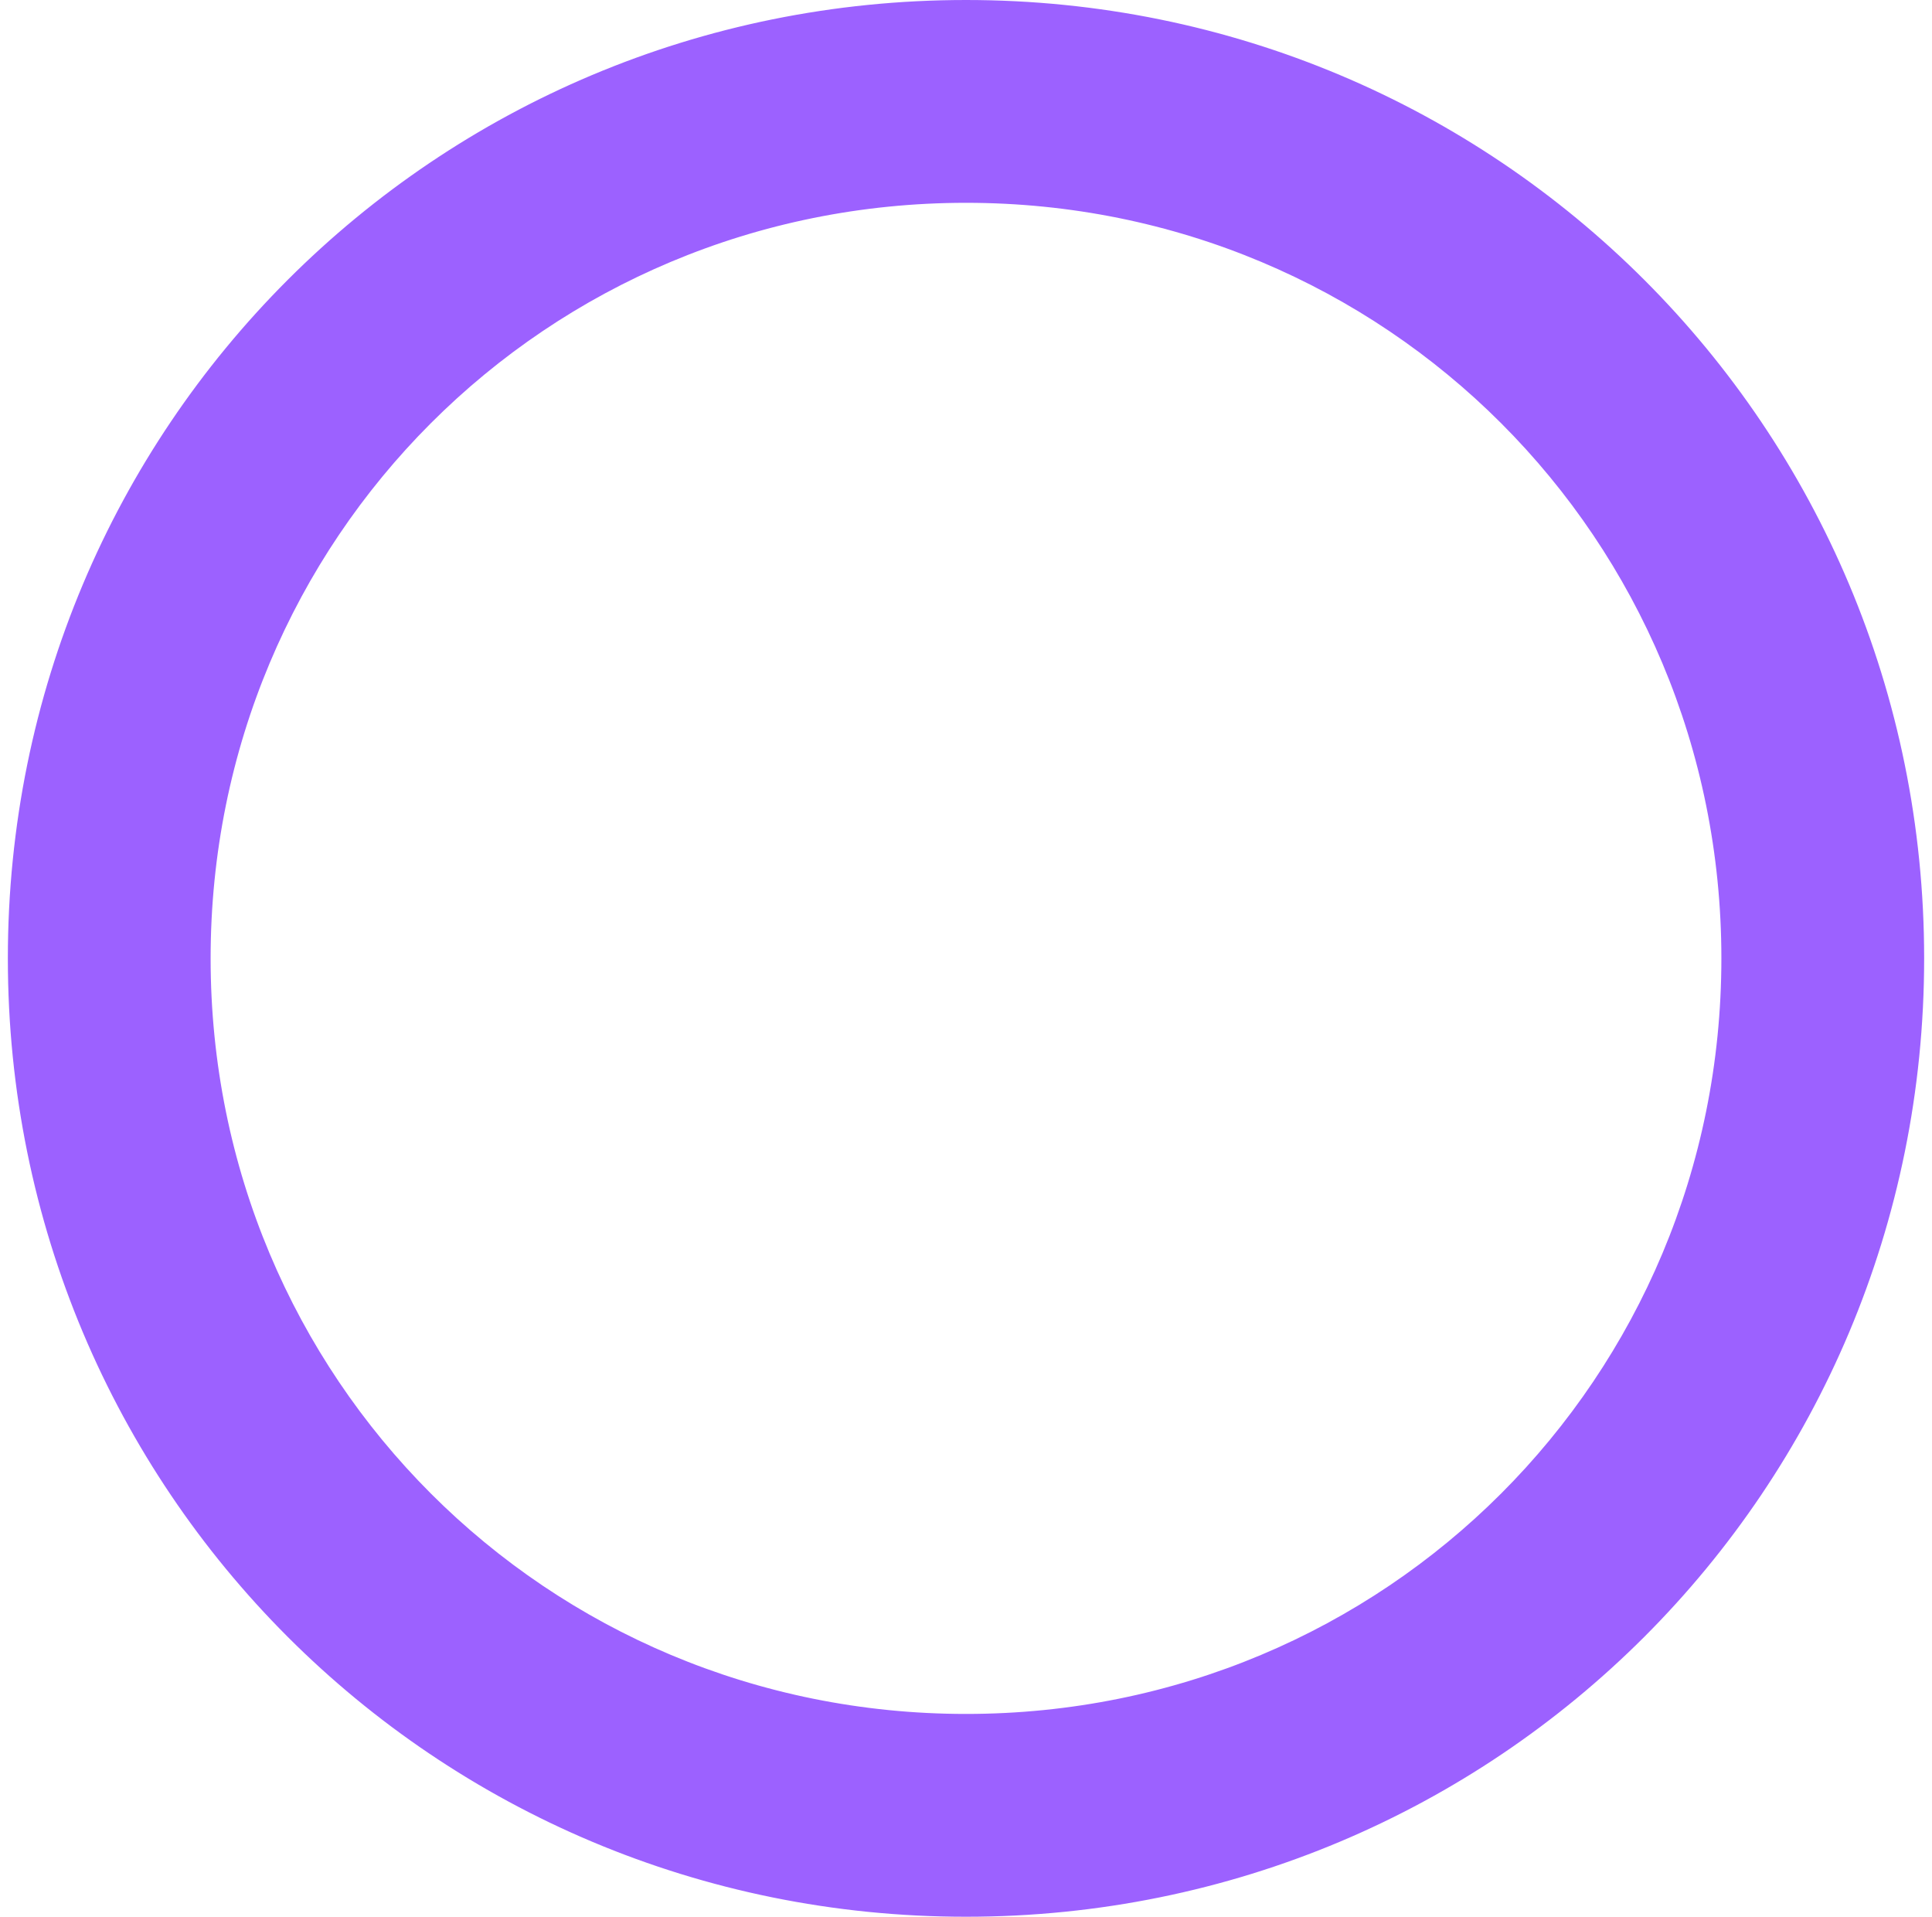
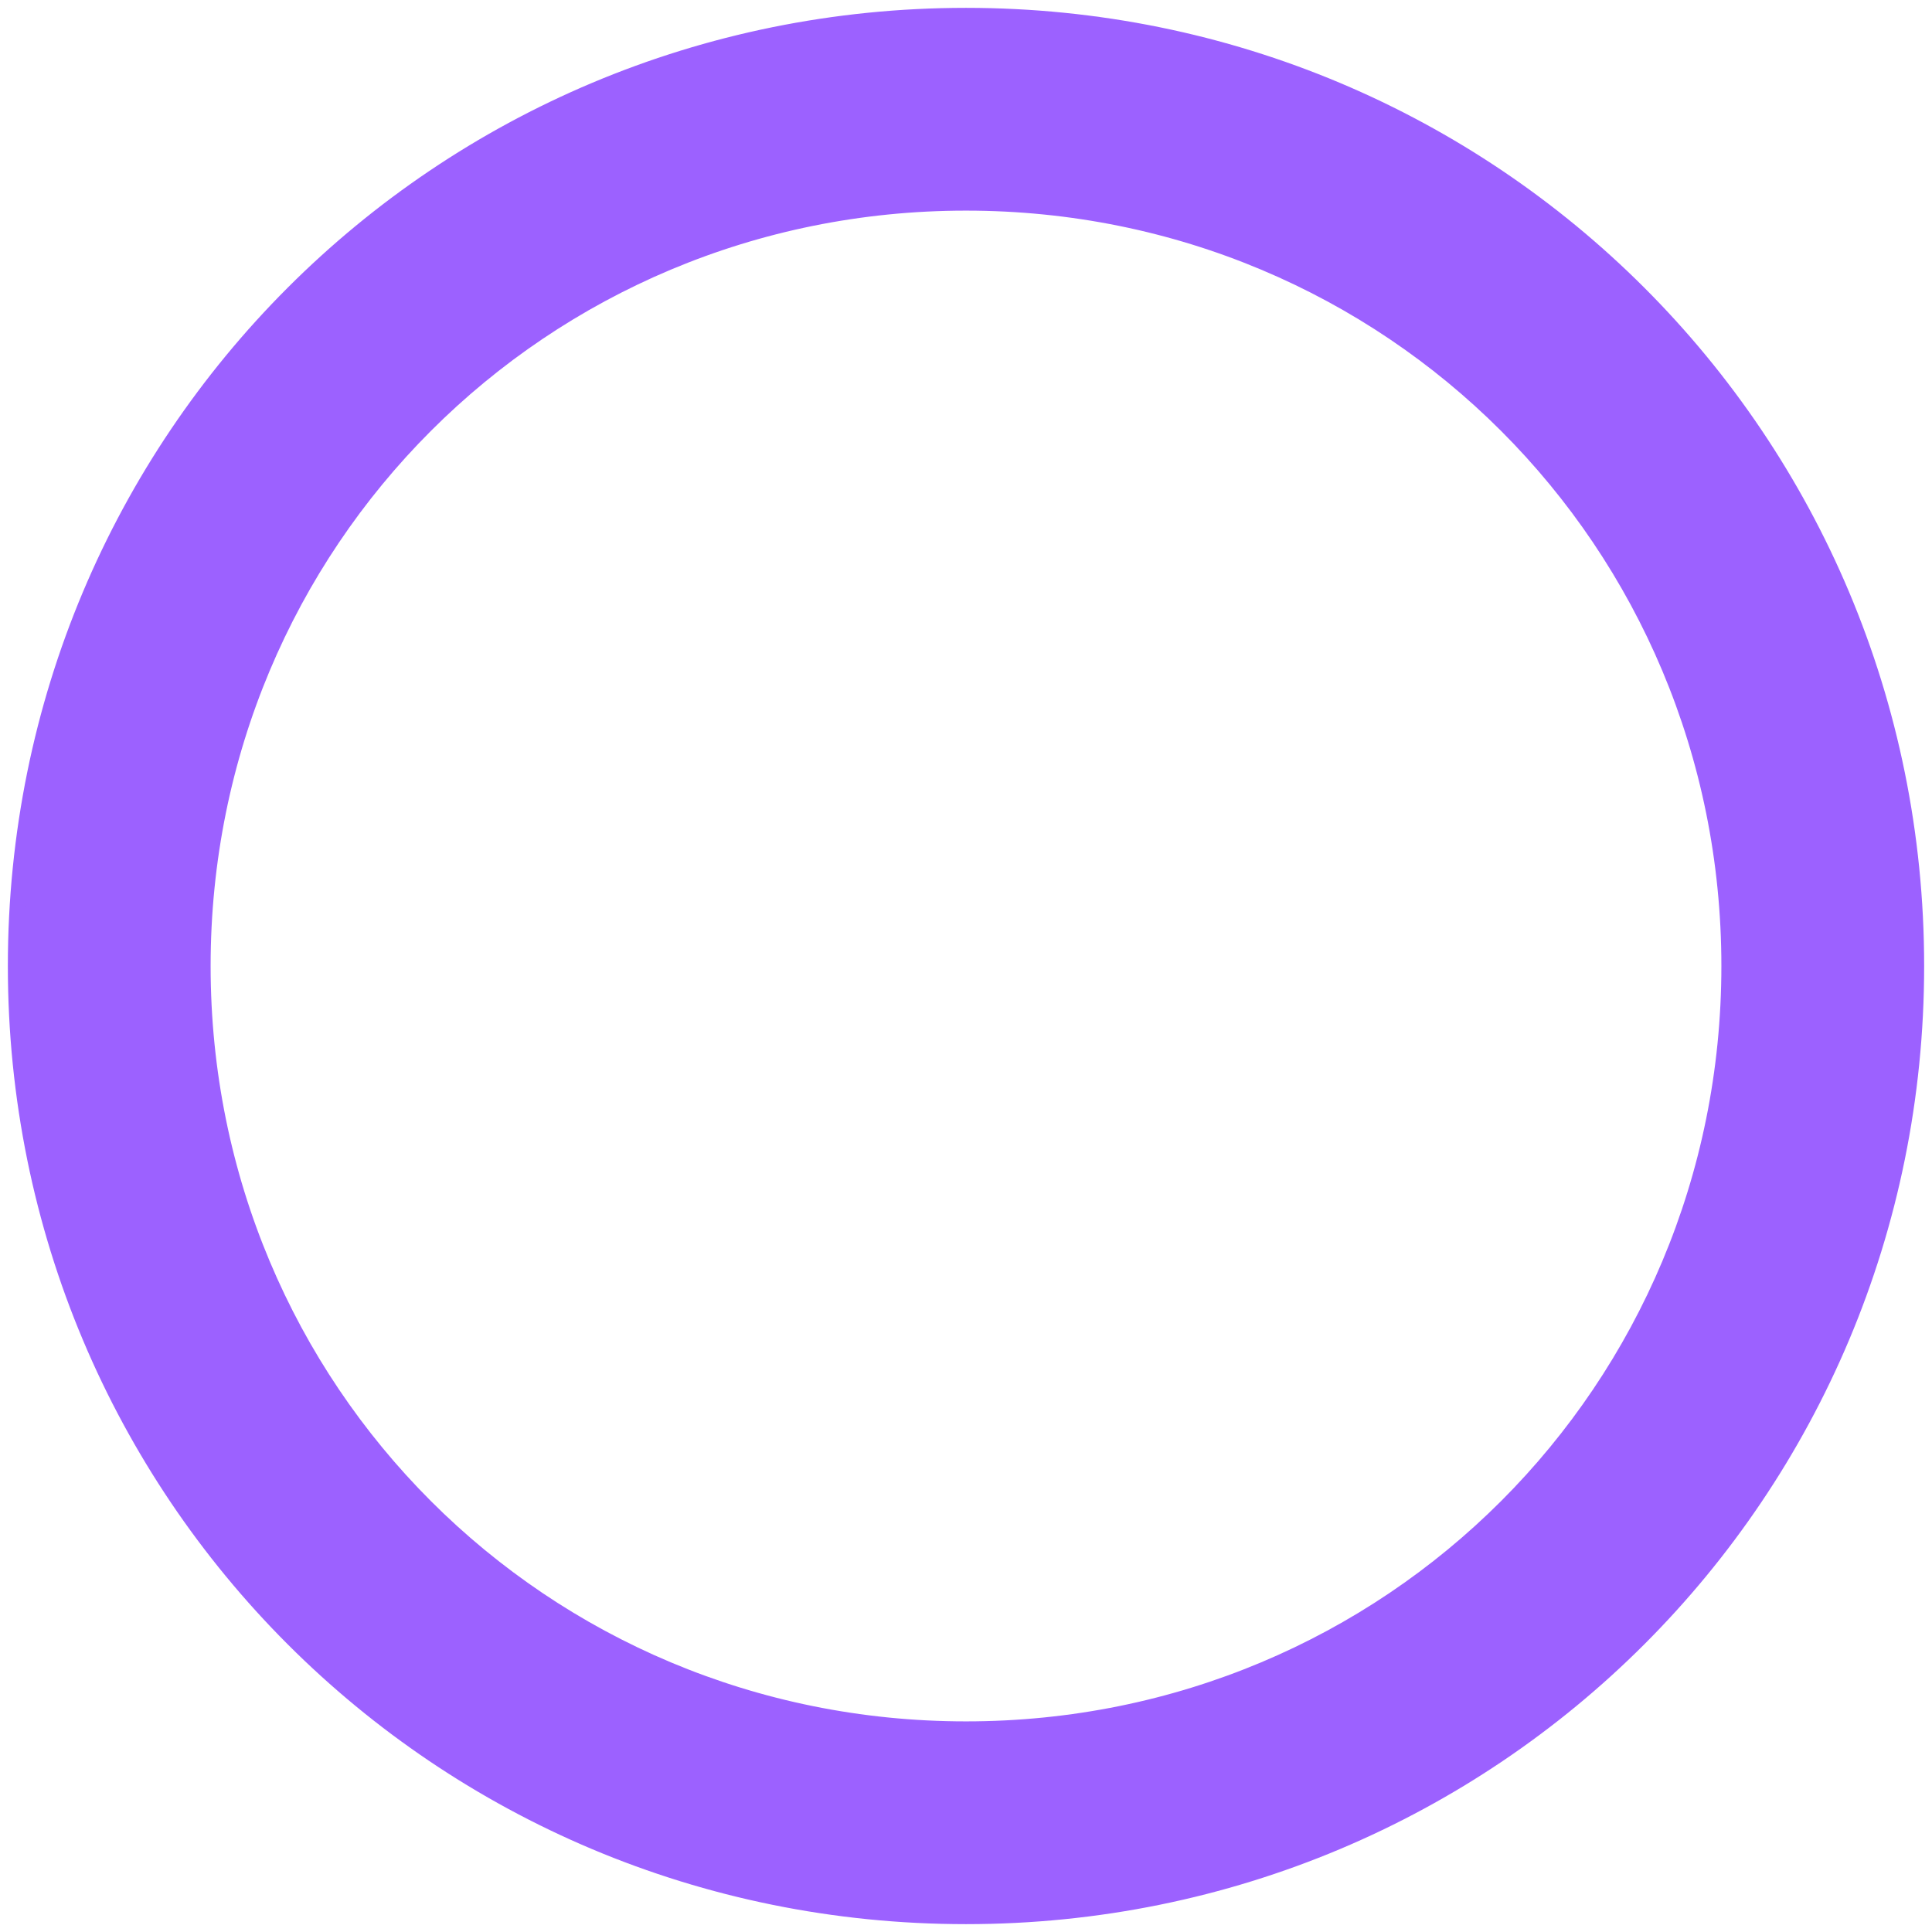
- <svg xmlns="http://www.w3.org/2000/svg" width="123" height="122" viewBox="0 0 123 122" fill="none">
+ <svg xmlns="http://www.w3.org/2000/svg" width="120" height="120" viewBox="0 0 123 122" fill="none">
  <g id="img_like">
    <path id="Vector" d="M61.5 12.409C88.497 12.409 110.091 34.003 110.091 61C110.091 87.997 88.497 109.591 61.5 109.591C34.503 109.591 12.909 87.997 12.909 61C12.909 34.003 34.503 12.409 61.5 12.409ZM61.5 0.5C27.951 0.5 1 27.451 1 61C1 94.549 27.951 121.5 61.5 121.5C95.049 121.5 122 94.549 122 61C122 27.451 95.049 0.5 61.5 0.5Z" fill="#9C61FF" stroke="#9C61FF" />
  </g>
</svg>
